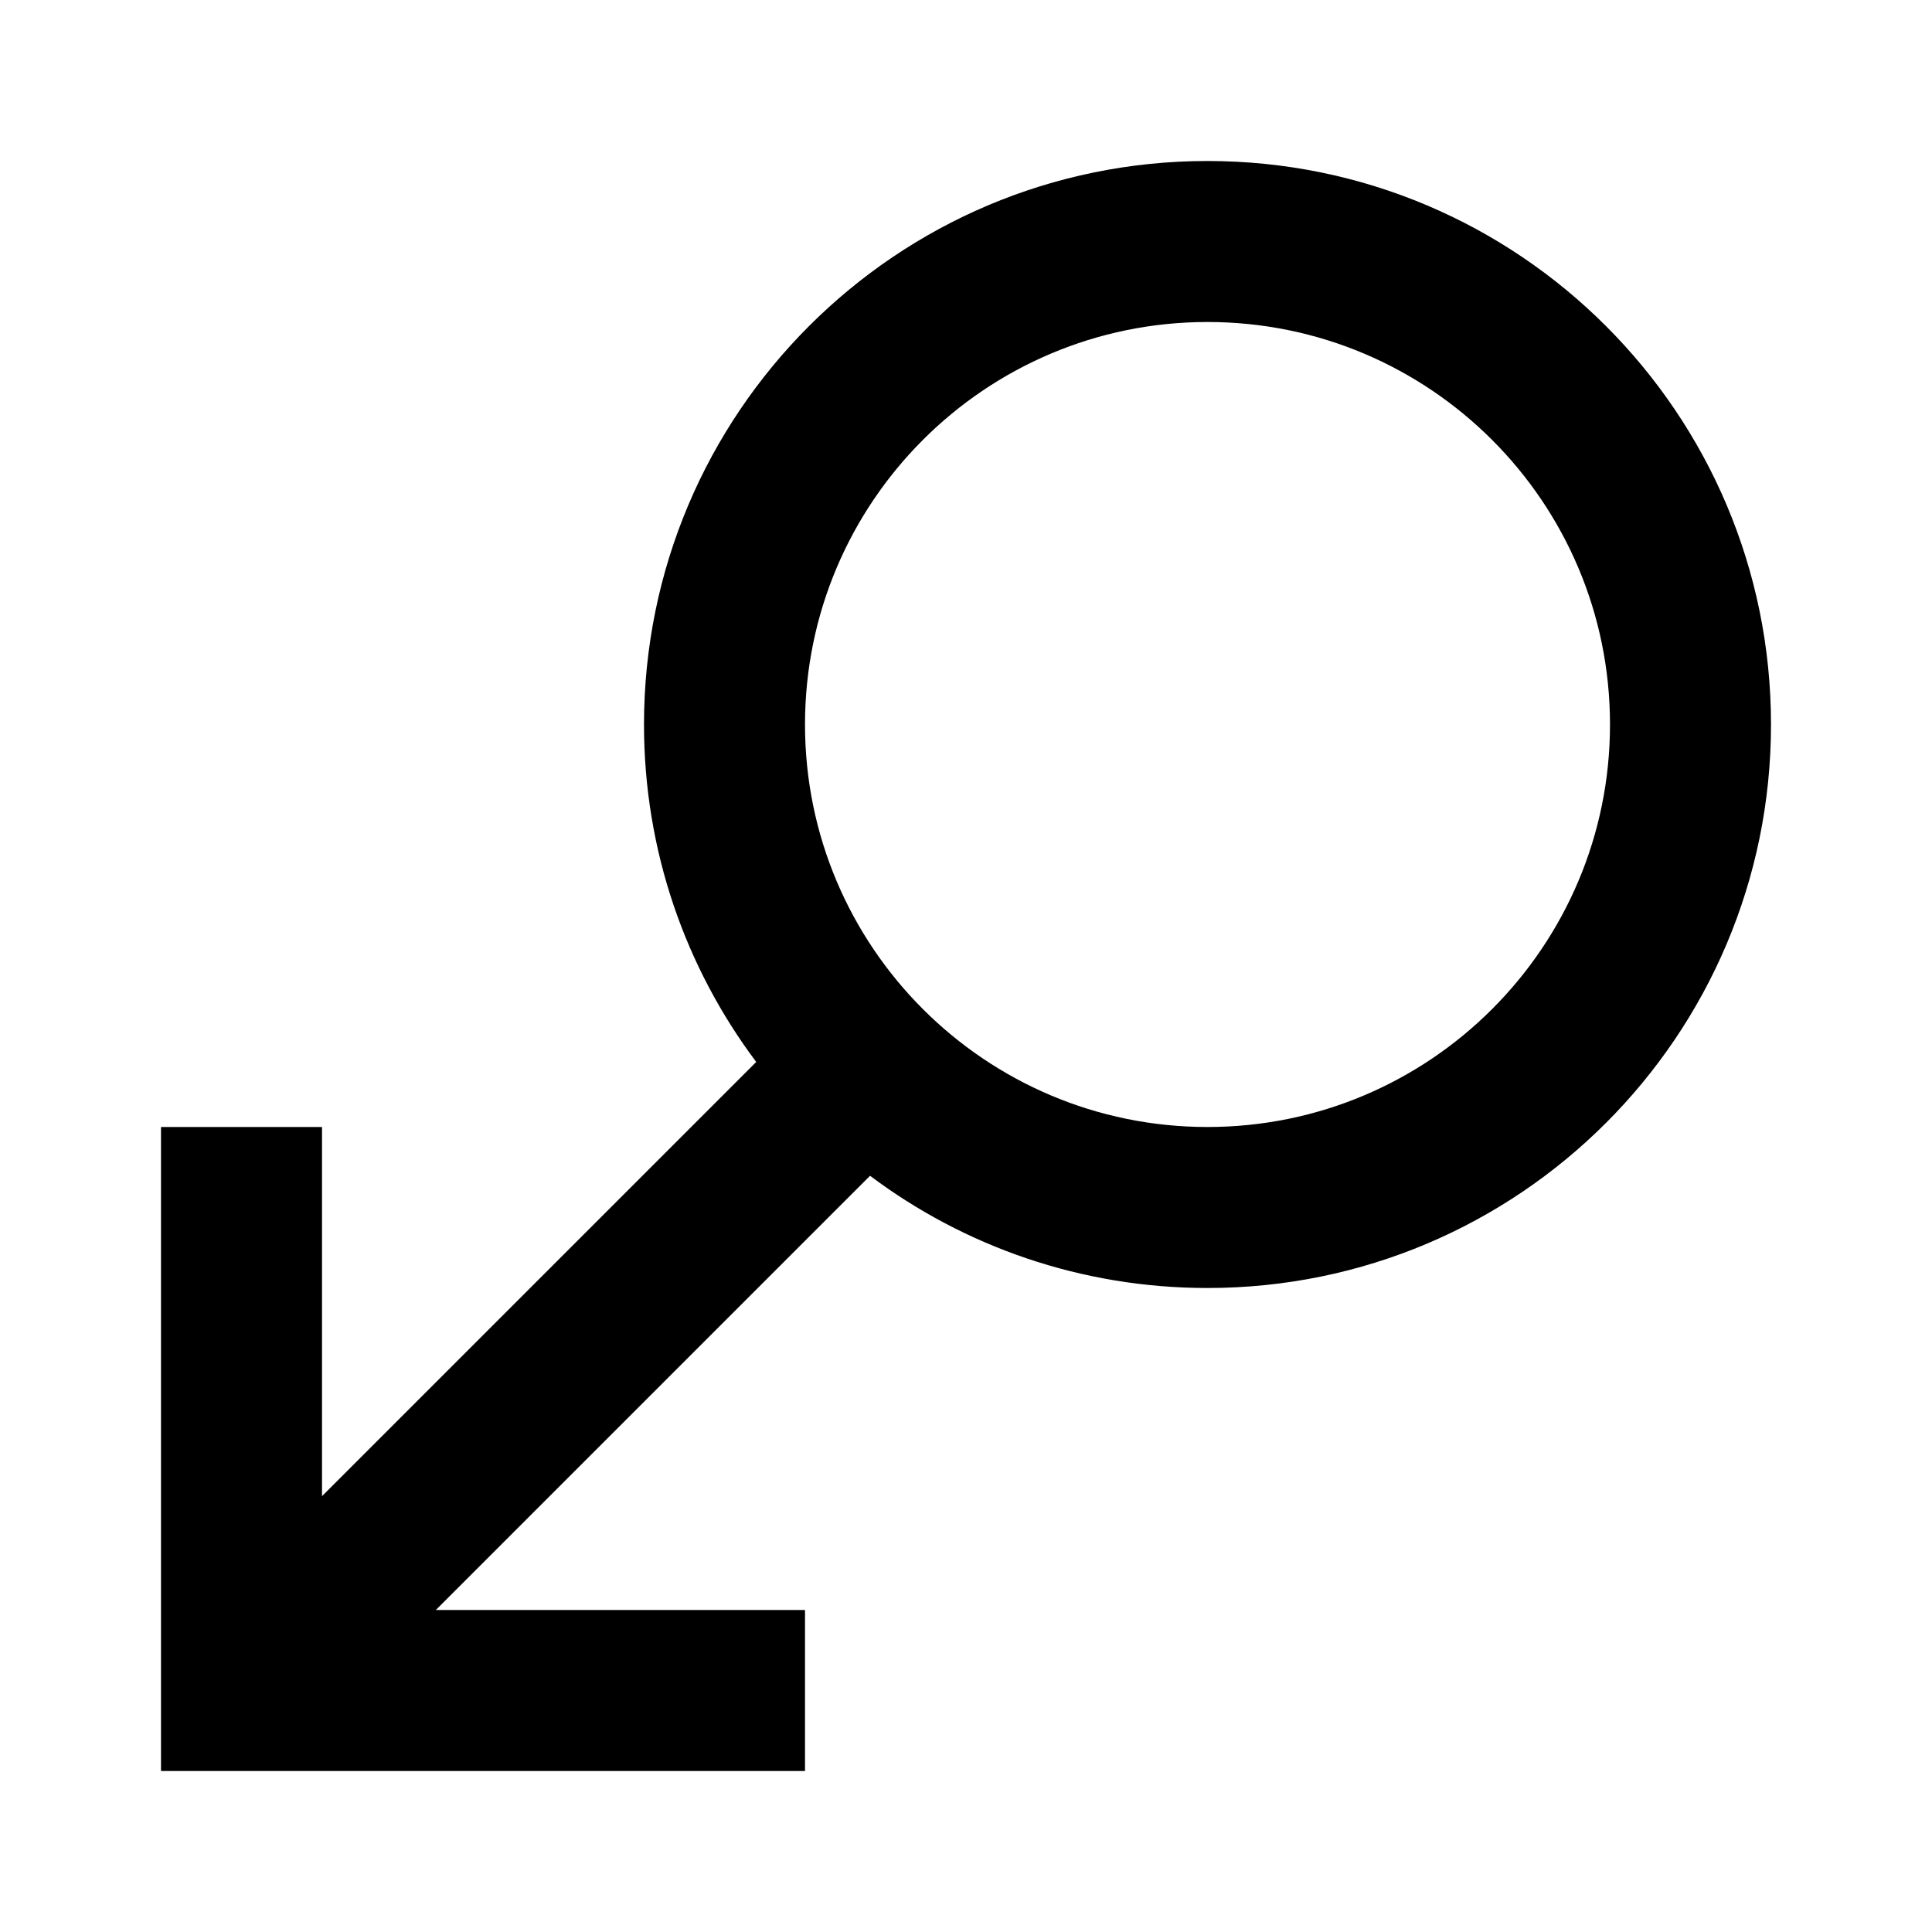
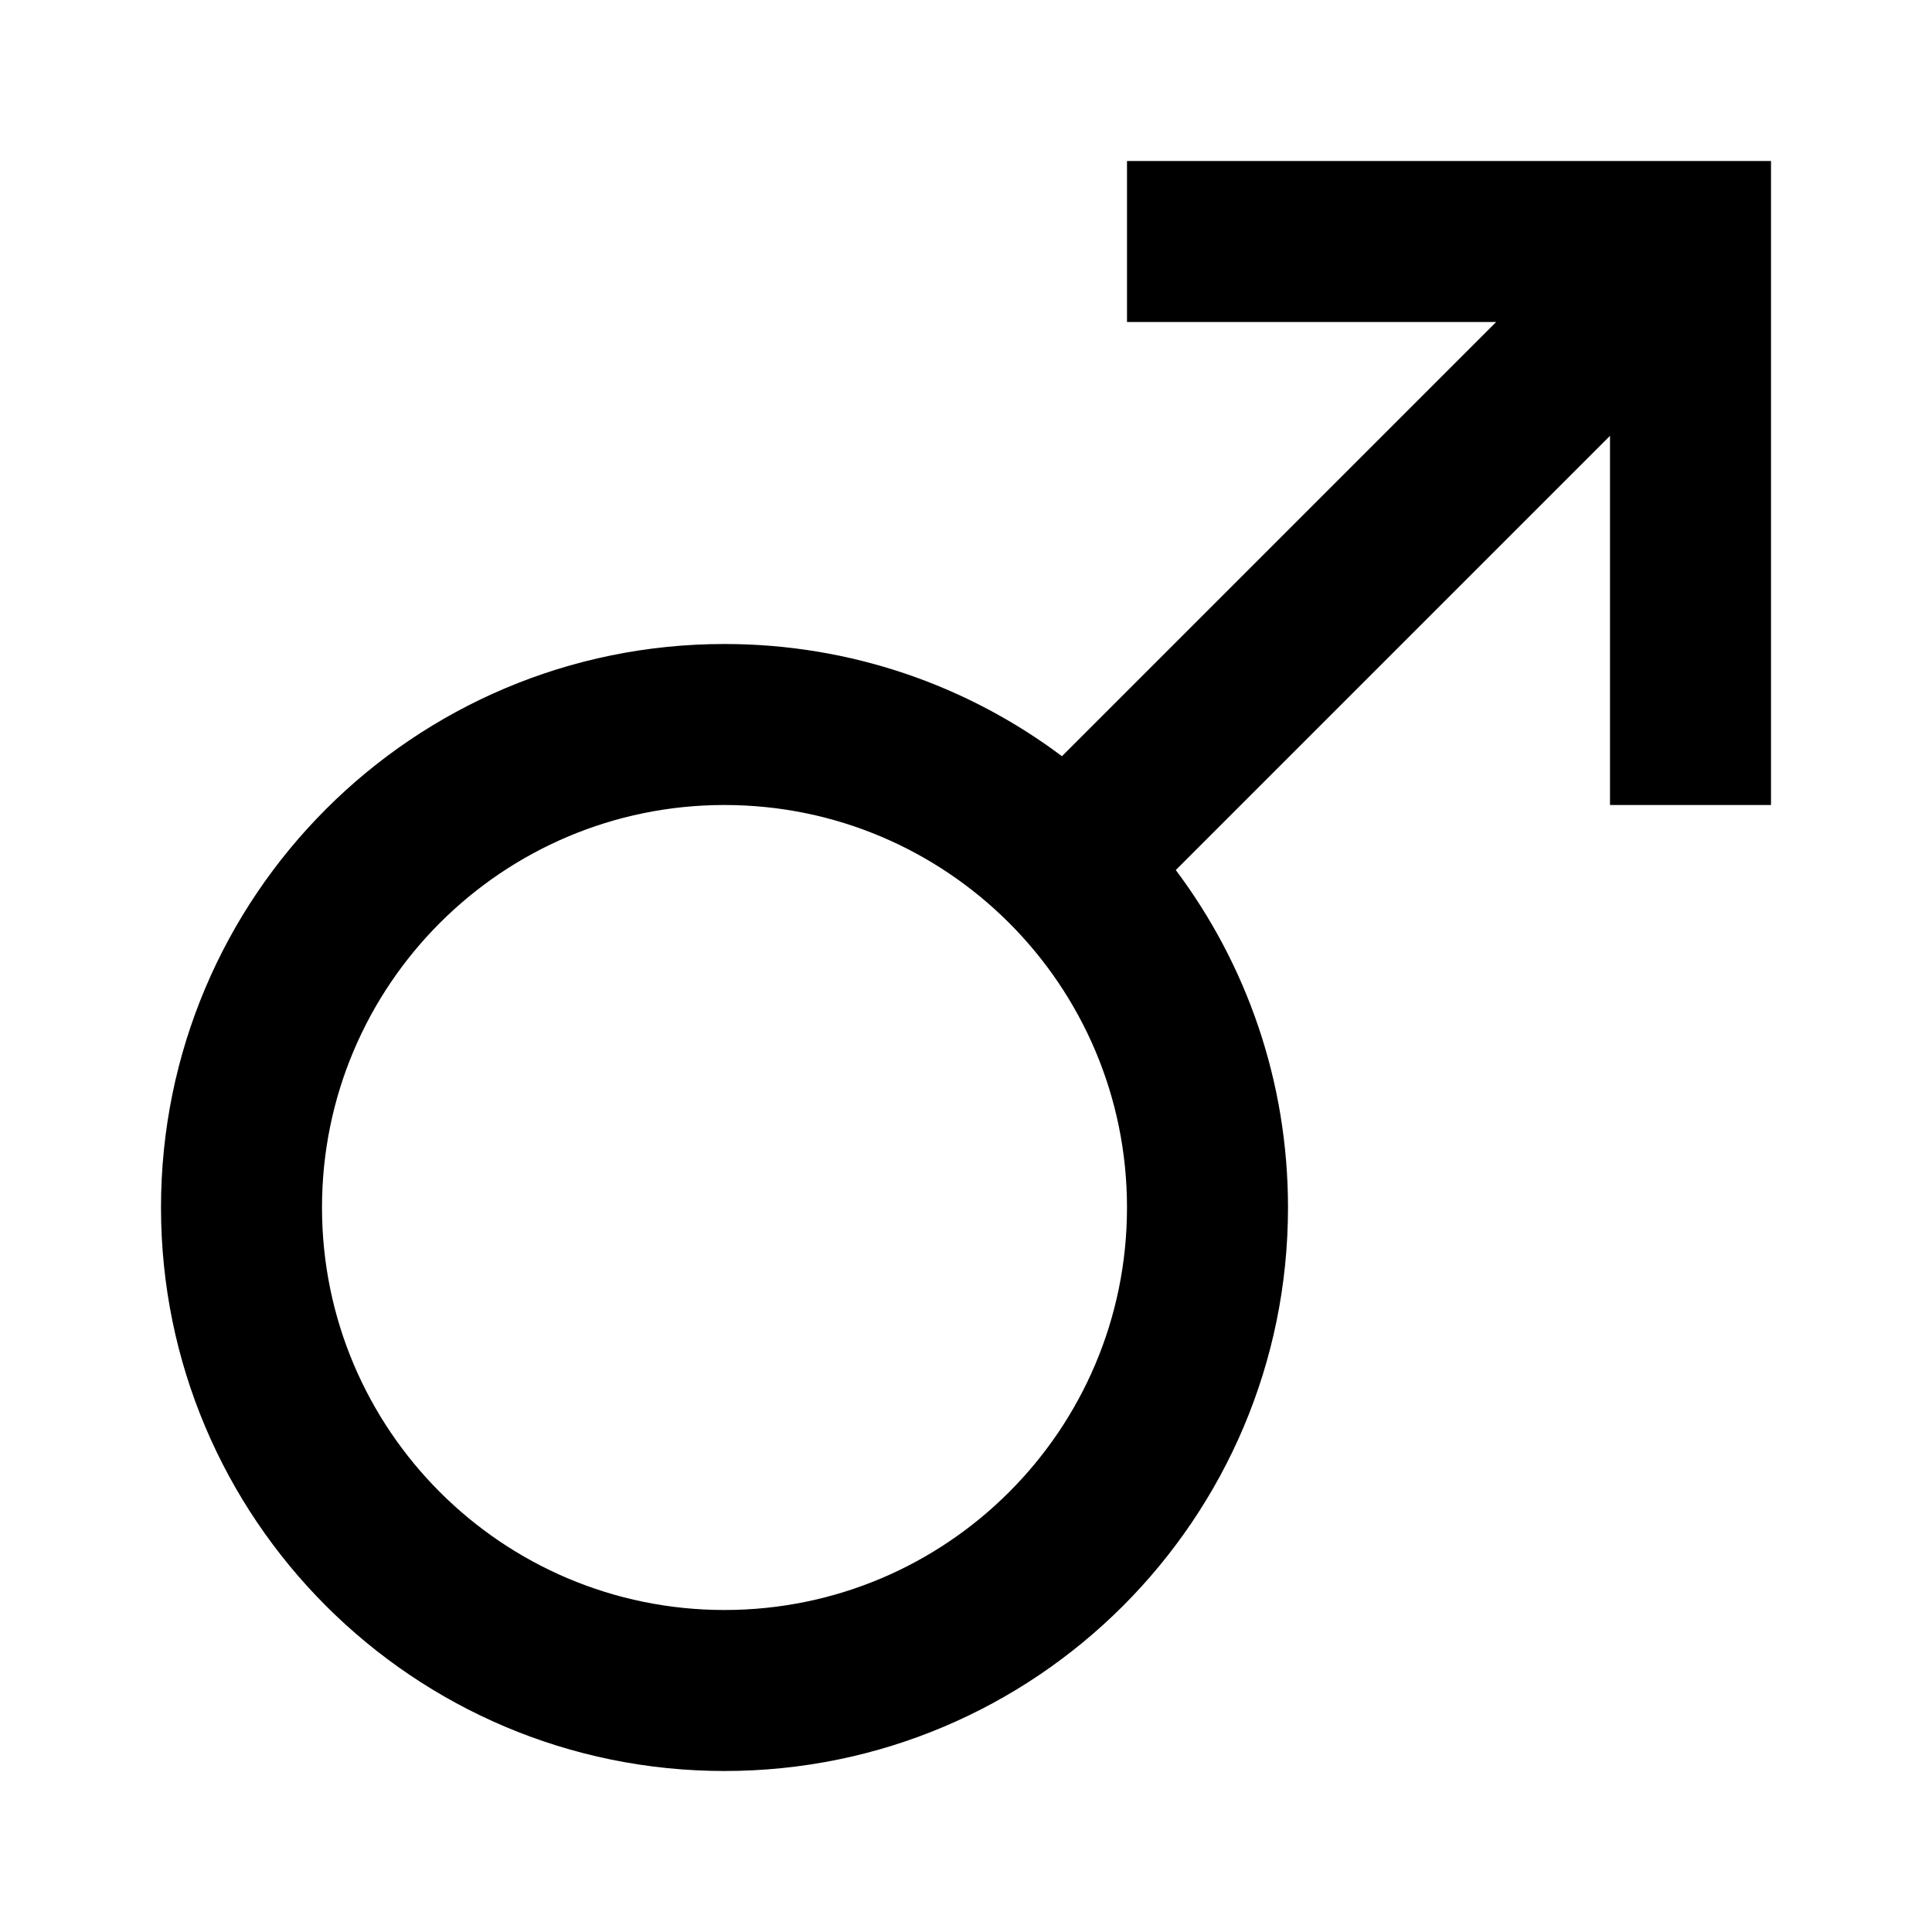
<svg xmlns="http://www.w3.org/2000/svg" width="24" height="24" viewBox="0 0 24 24" fill="none">
-   <path fill-rule="evenodd" clip-rule="evenodd" d="M10 9C10 6.239 12.239 4 15 4C17.761 4 20 6.239 20 9C20 11.761 17.761 14 15 14C12.239 14 10 11.761 10 9ZM15 2C11.134 2 8 5.134 8 9C8 10.572 8.518 12.024 9.394 13.192L4 18.586V14H2V22H10V20H5.414L10.808 14.606C11.976 15.482 13.428 16 15 16C18.866 16 22 12.866 22 9C22 5.134 18.866 2 15 2Z" fill="currentColor" />
+   <path fill-rule="evenodd" clip-rule="evenodd" d="M14 15 C14 17.761 11.761 20 9 20 C6.239 20 4 17.761 4 15 C4 12.239 6.239 10 9 10 C11.761 10 14 12.239 14 15 M9 22 C12.866 22 16 18.866 16 15 C16 13.428 15.482 11.976 14.606 10.808 L20 5.414 L20 10 L22 10 L22 2 L14 2 L14 4 L18.586 4 L13.192 9.394 C12.024 8.518 10.572 8 9 8 C5.134 8 2 11.134 2 15 C2 18.866 5.134 22 9 22" fill="currentColor" />
</svg>
